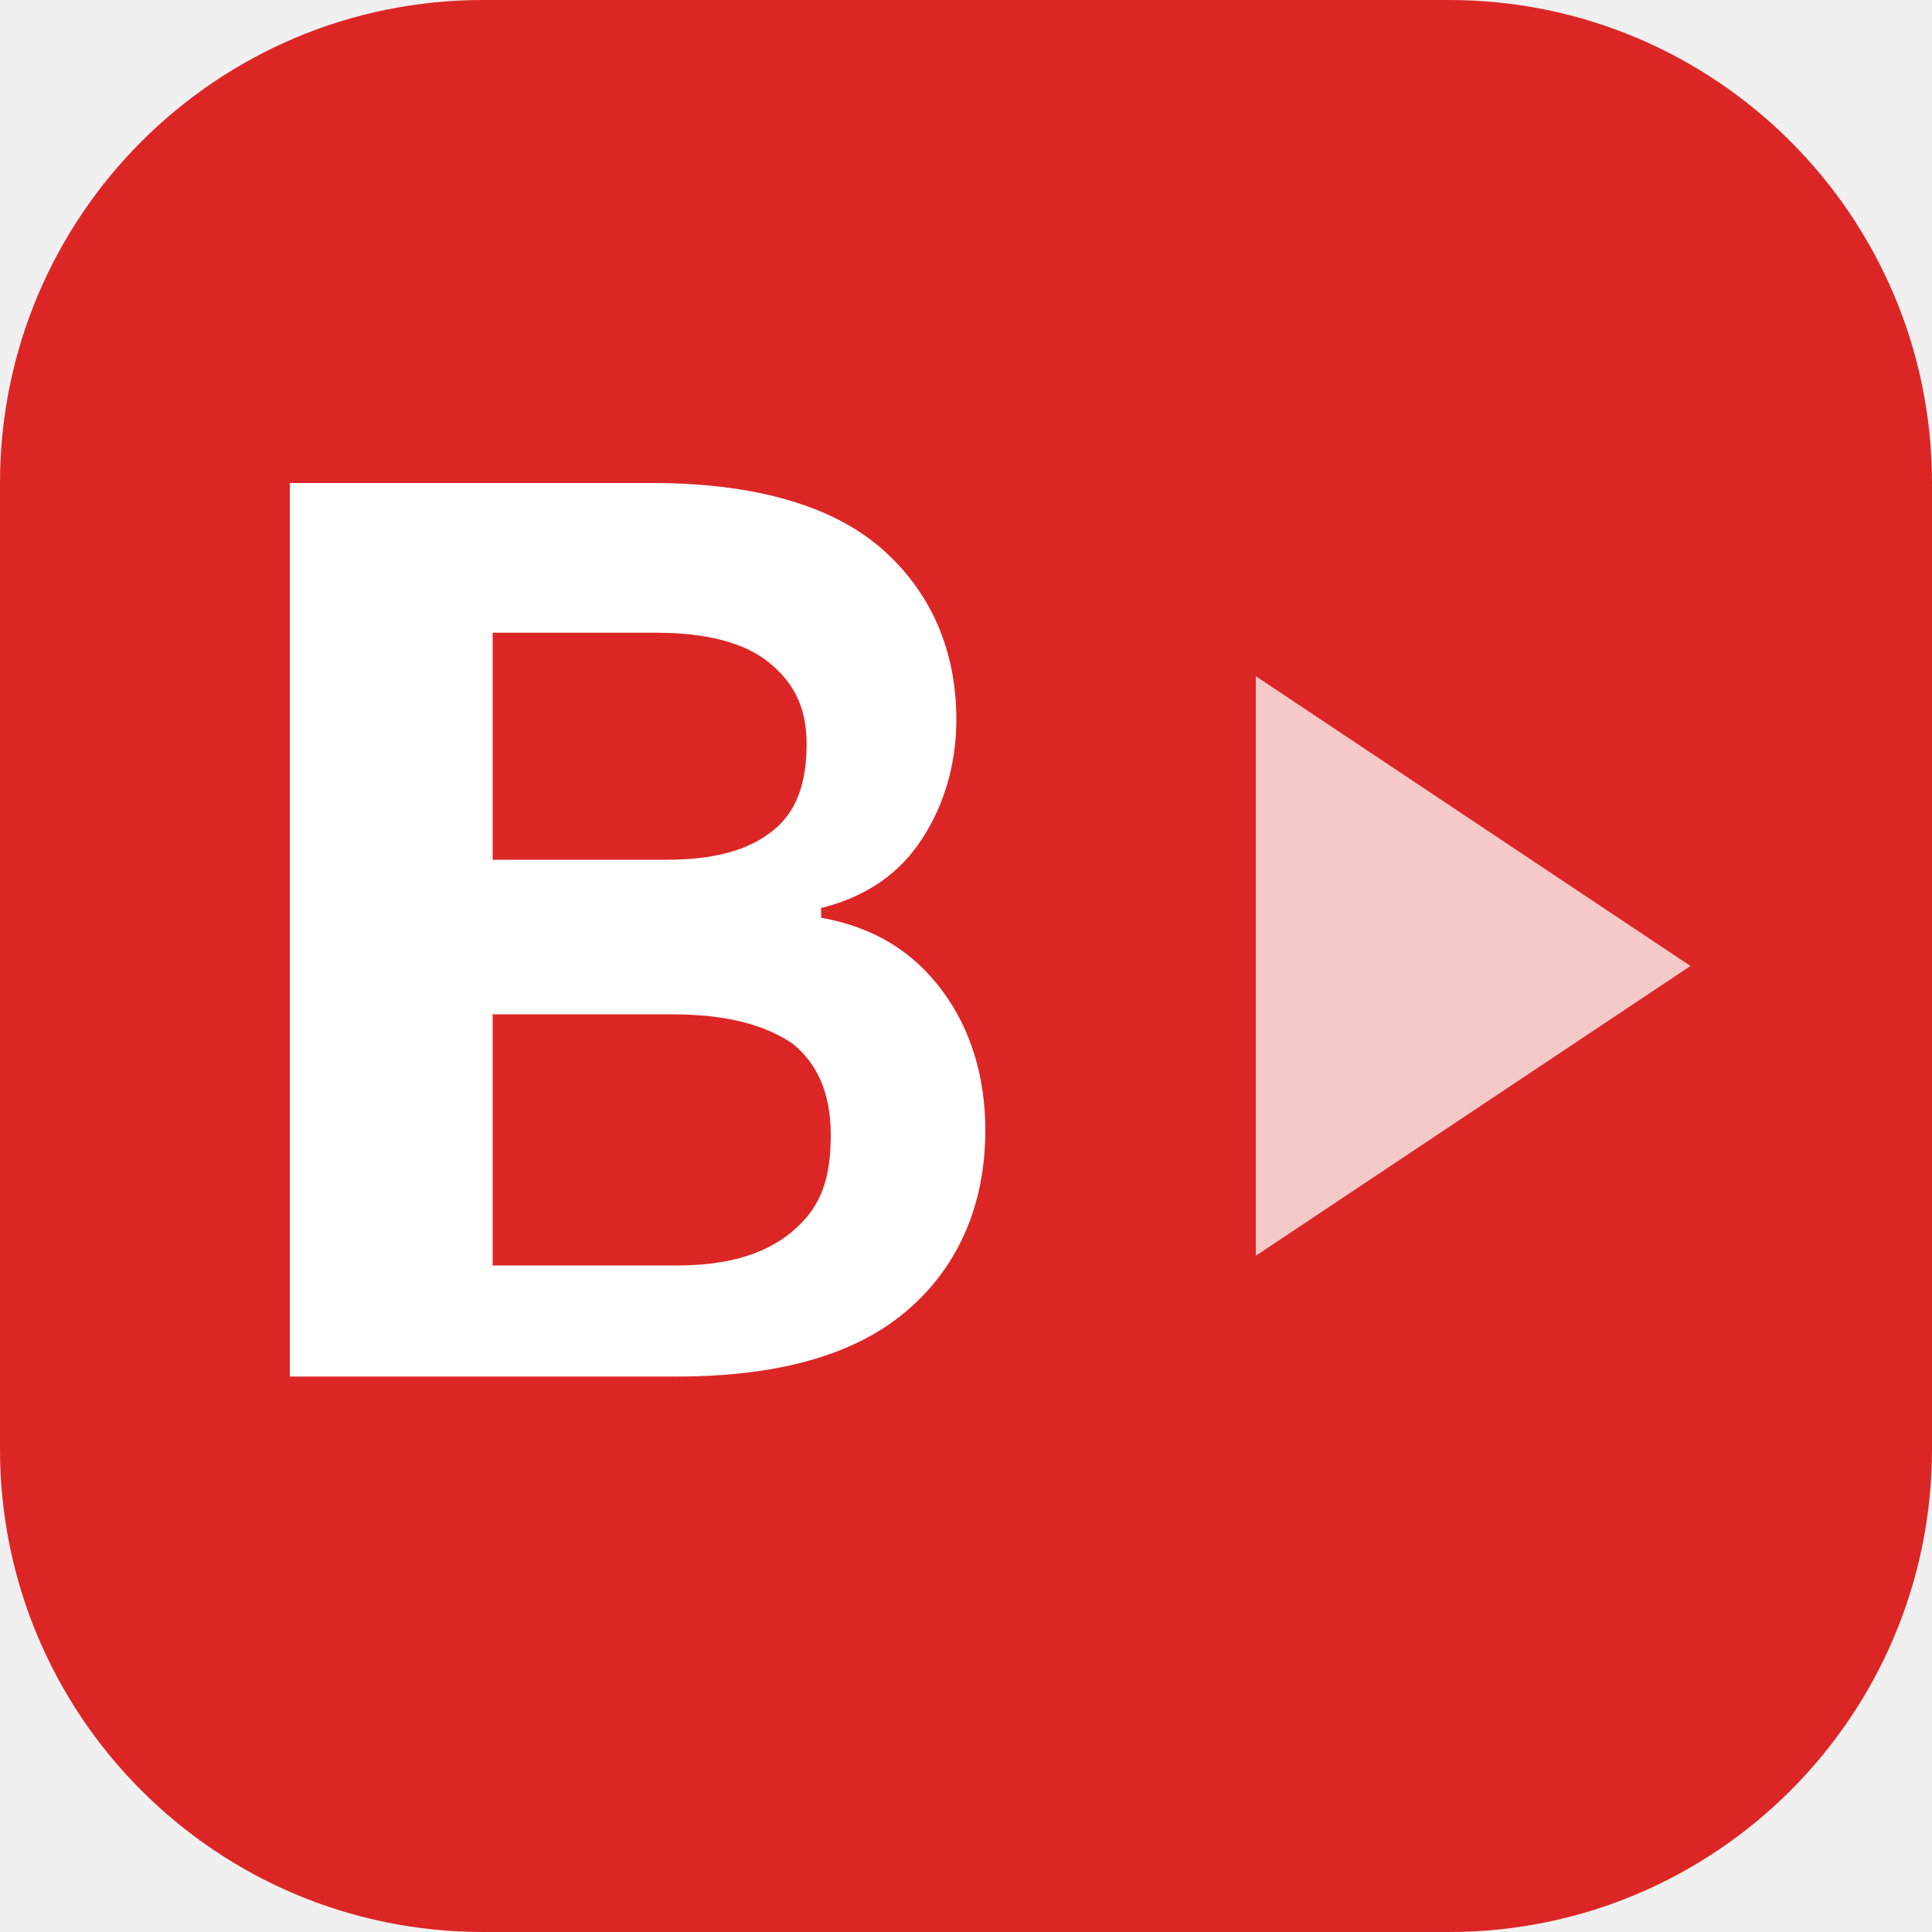
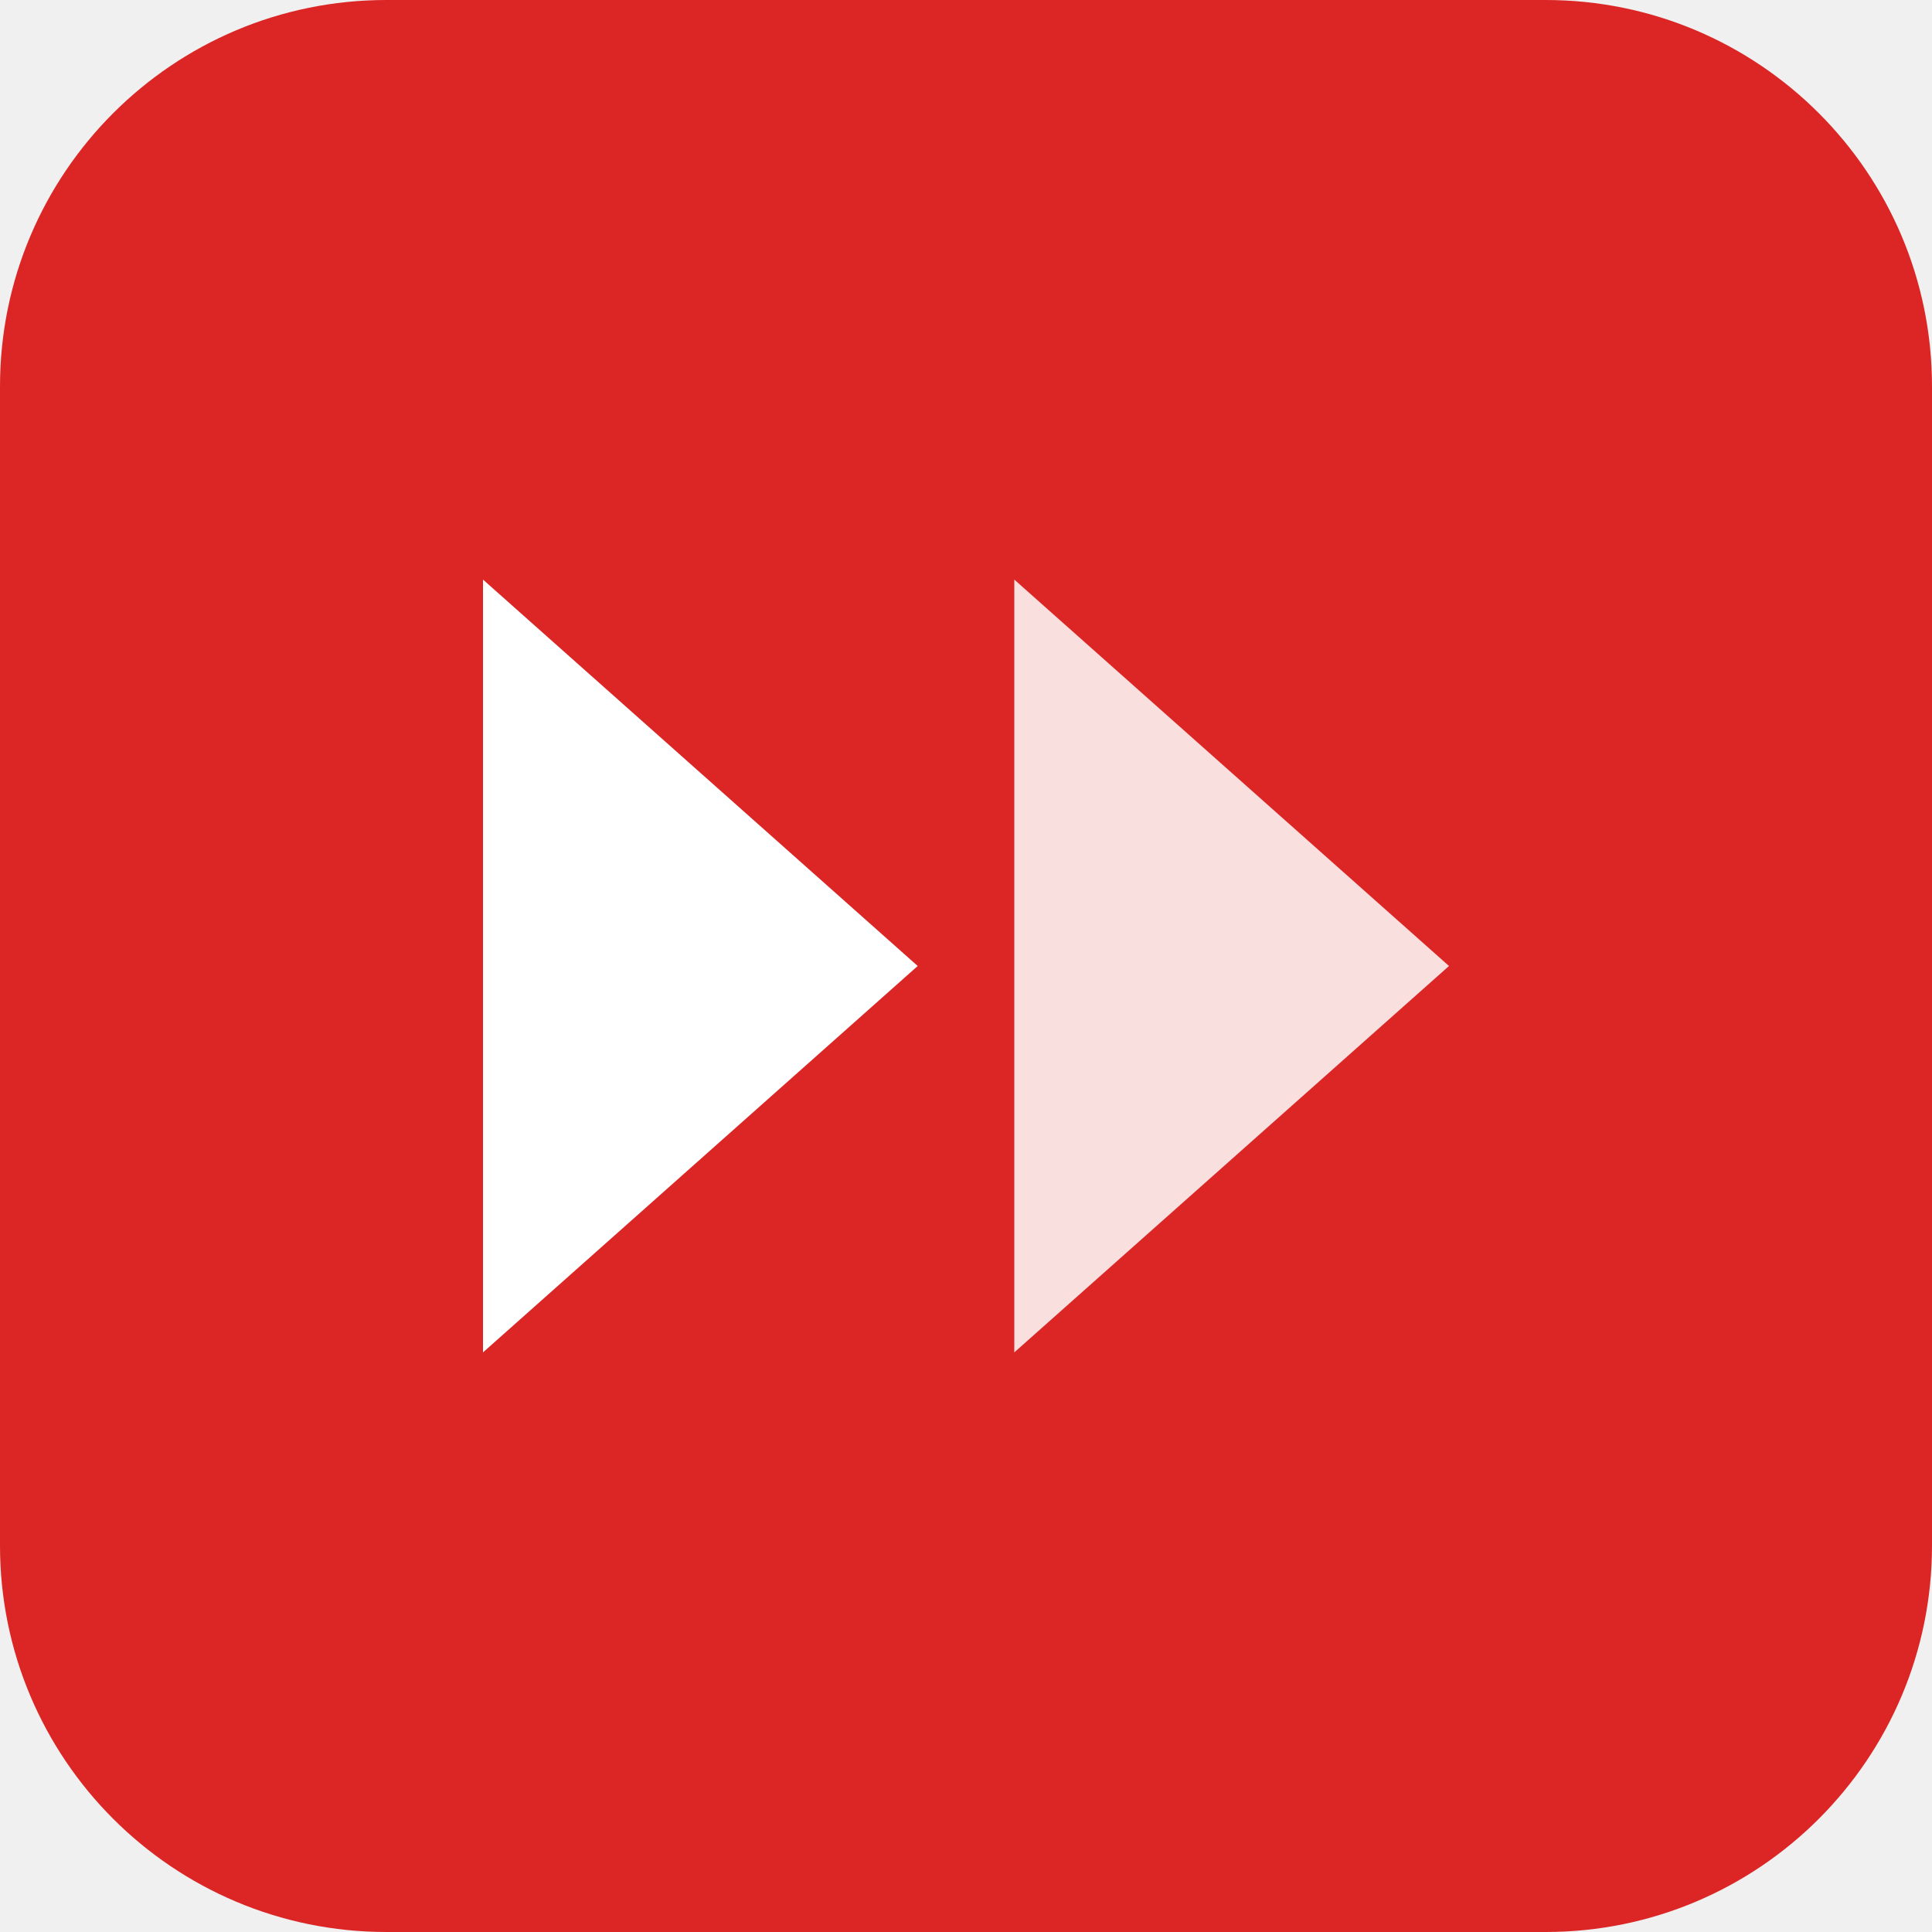
<svg xmlns="http://www.w3.org/2000/svg" width="40" height="40" viewBox="0 0 40 40" fill="none">
-   <rect width="40" height="40" rx="10" fill="#DC2626" />
-   <path d="M6 10h7.5c2.2 0 3.8.5 4.8 1.4 1 .9 1.5 2.1 1.5 3.5 0 1-.3 1.9-.8 2.6-.5.7-1.2 1.1-2 1.3v.2c1.1.2 1.9.7 2.5 1.5.6.8.9 1.8.9 2.9 0 1.6-.6 2.9-1.7 3.8-1.1.9-2.7 1.3-4.7 1.3H6V10zm4.2 7.8h3.6c1 0 1.7-.2 2.2-.6.5-.4.7-1 .7-1.8s-.3-1.3-.8-1.7c-.5-.4-1.3-.6-2.3-.6h-3.4v4.7zm0 3.2v5.2h3.8c1 0 1.8-.2 2.4-.7.6-.5.8-1.1.8-2s-.3-1.5-.8-1.9c-.6-.4-1.4-.6-2.5-.6h-3.7z" fill="white" />
-   <path d="M26 14l9 6-9 6V14z" fill="rgba(255,255,255,0.75)" />
+   <rect width="40" height="40" rx="8" fill="#dc2626" />
+   <g transform="translate(10, 12)">
+     <path d="M0 0L9 8L0 16V0Z" fill="white" />
+     <path d="M11 0L20 8L11 16V0Z" fill="white" opacity="0.85" />
+   </g>
</svg>
